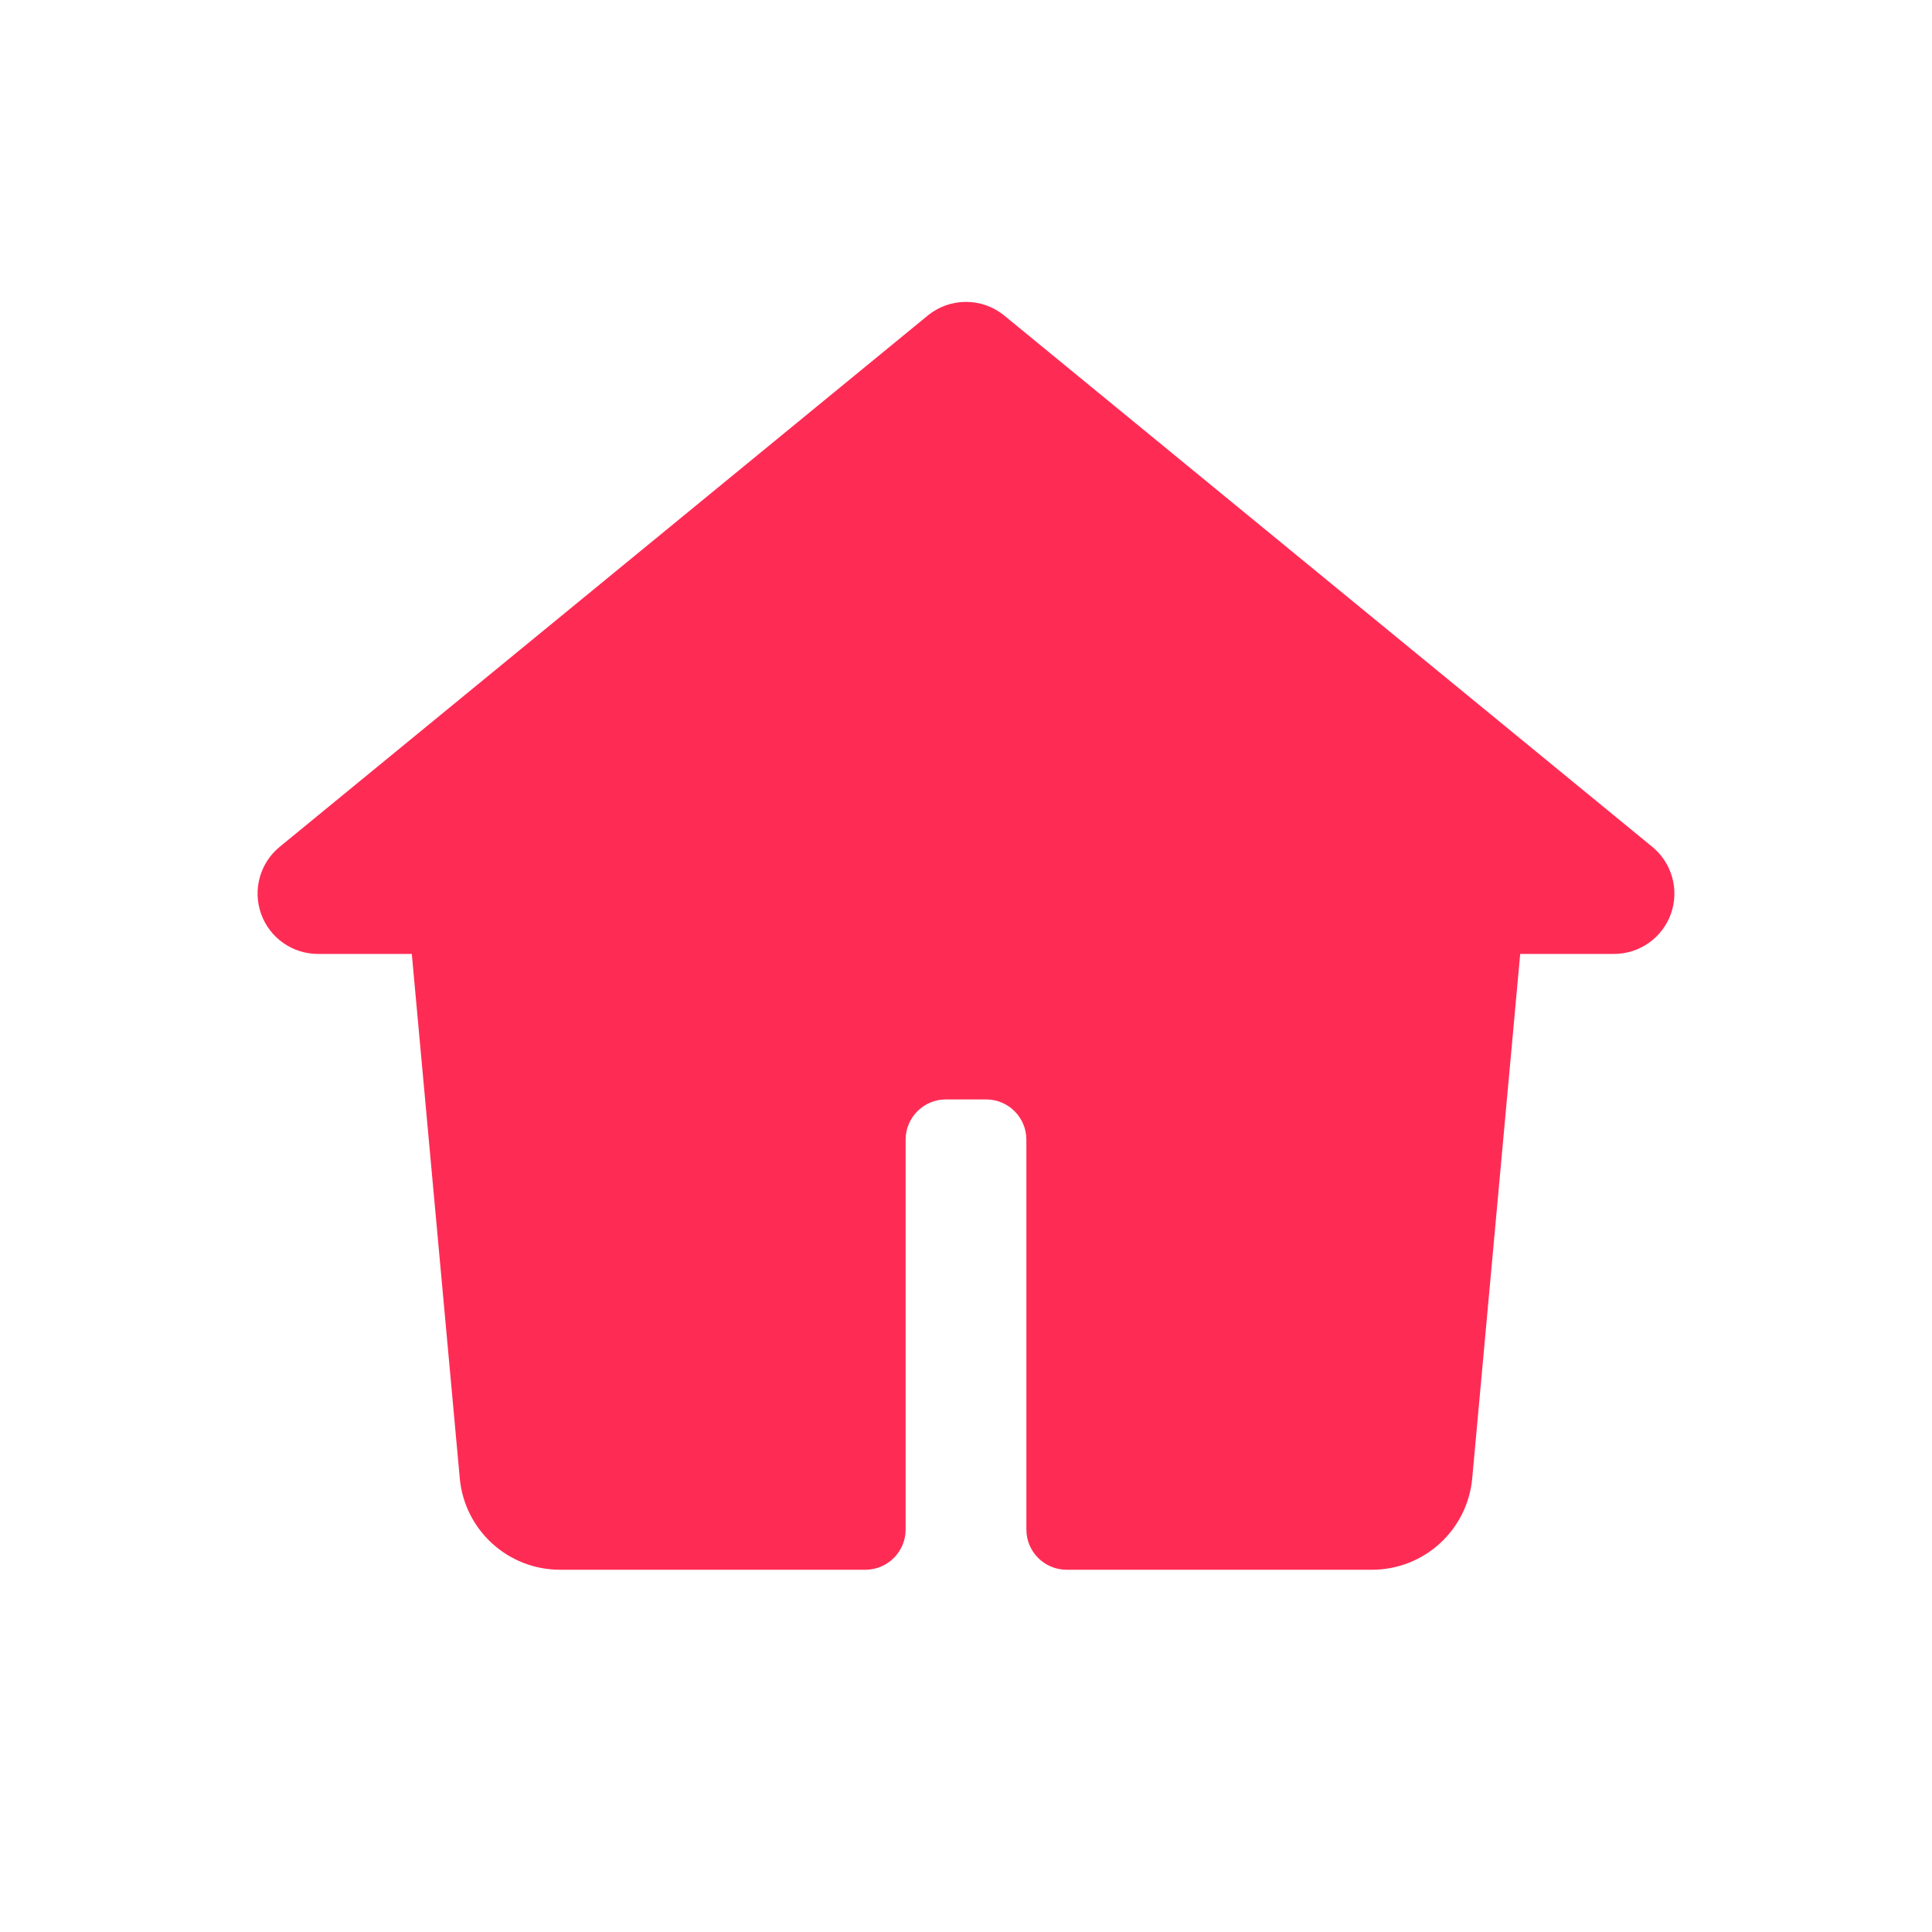
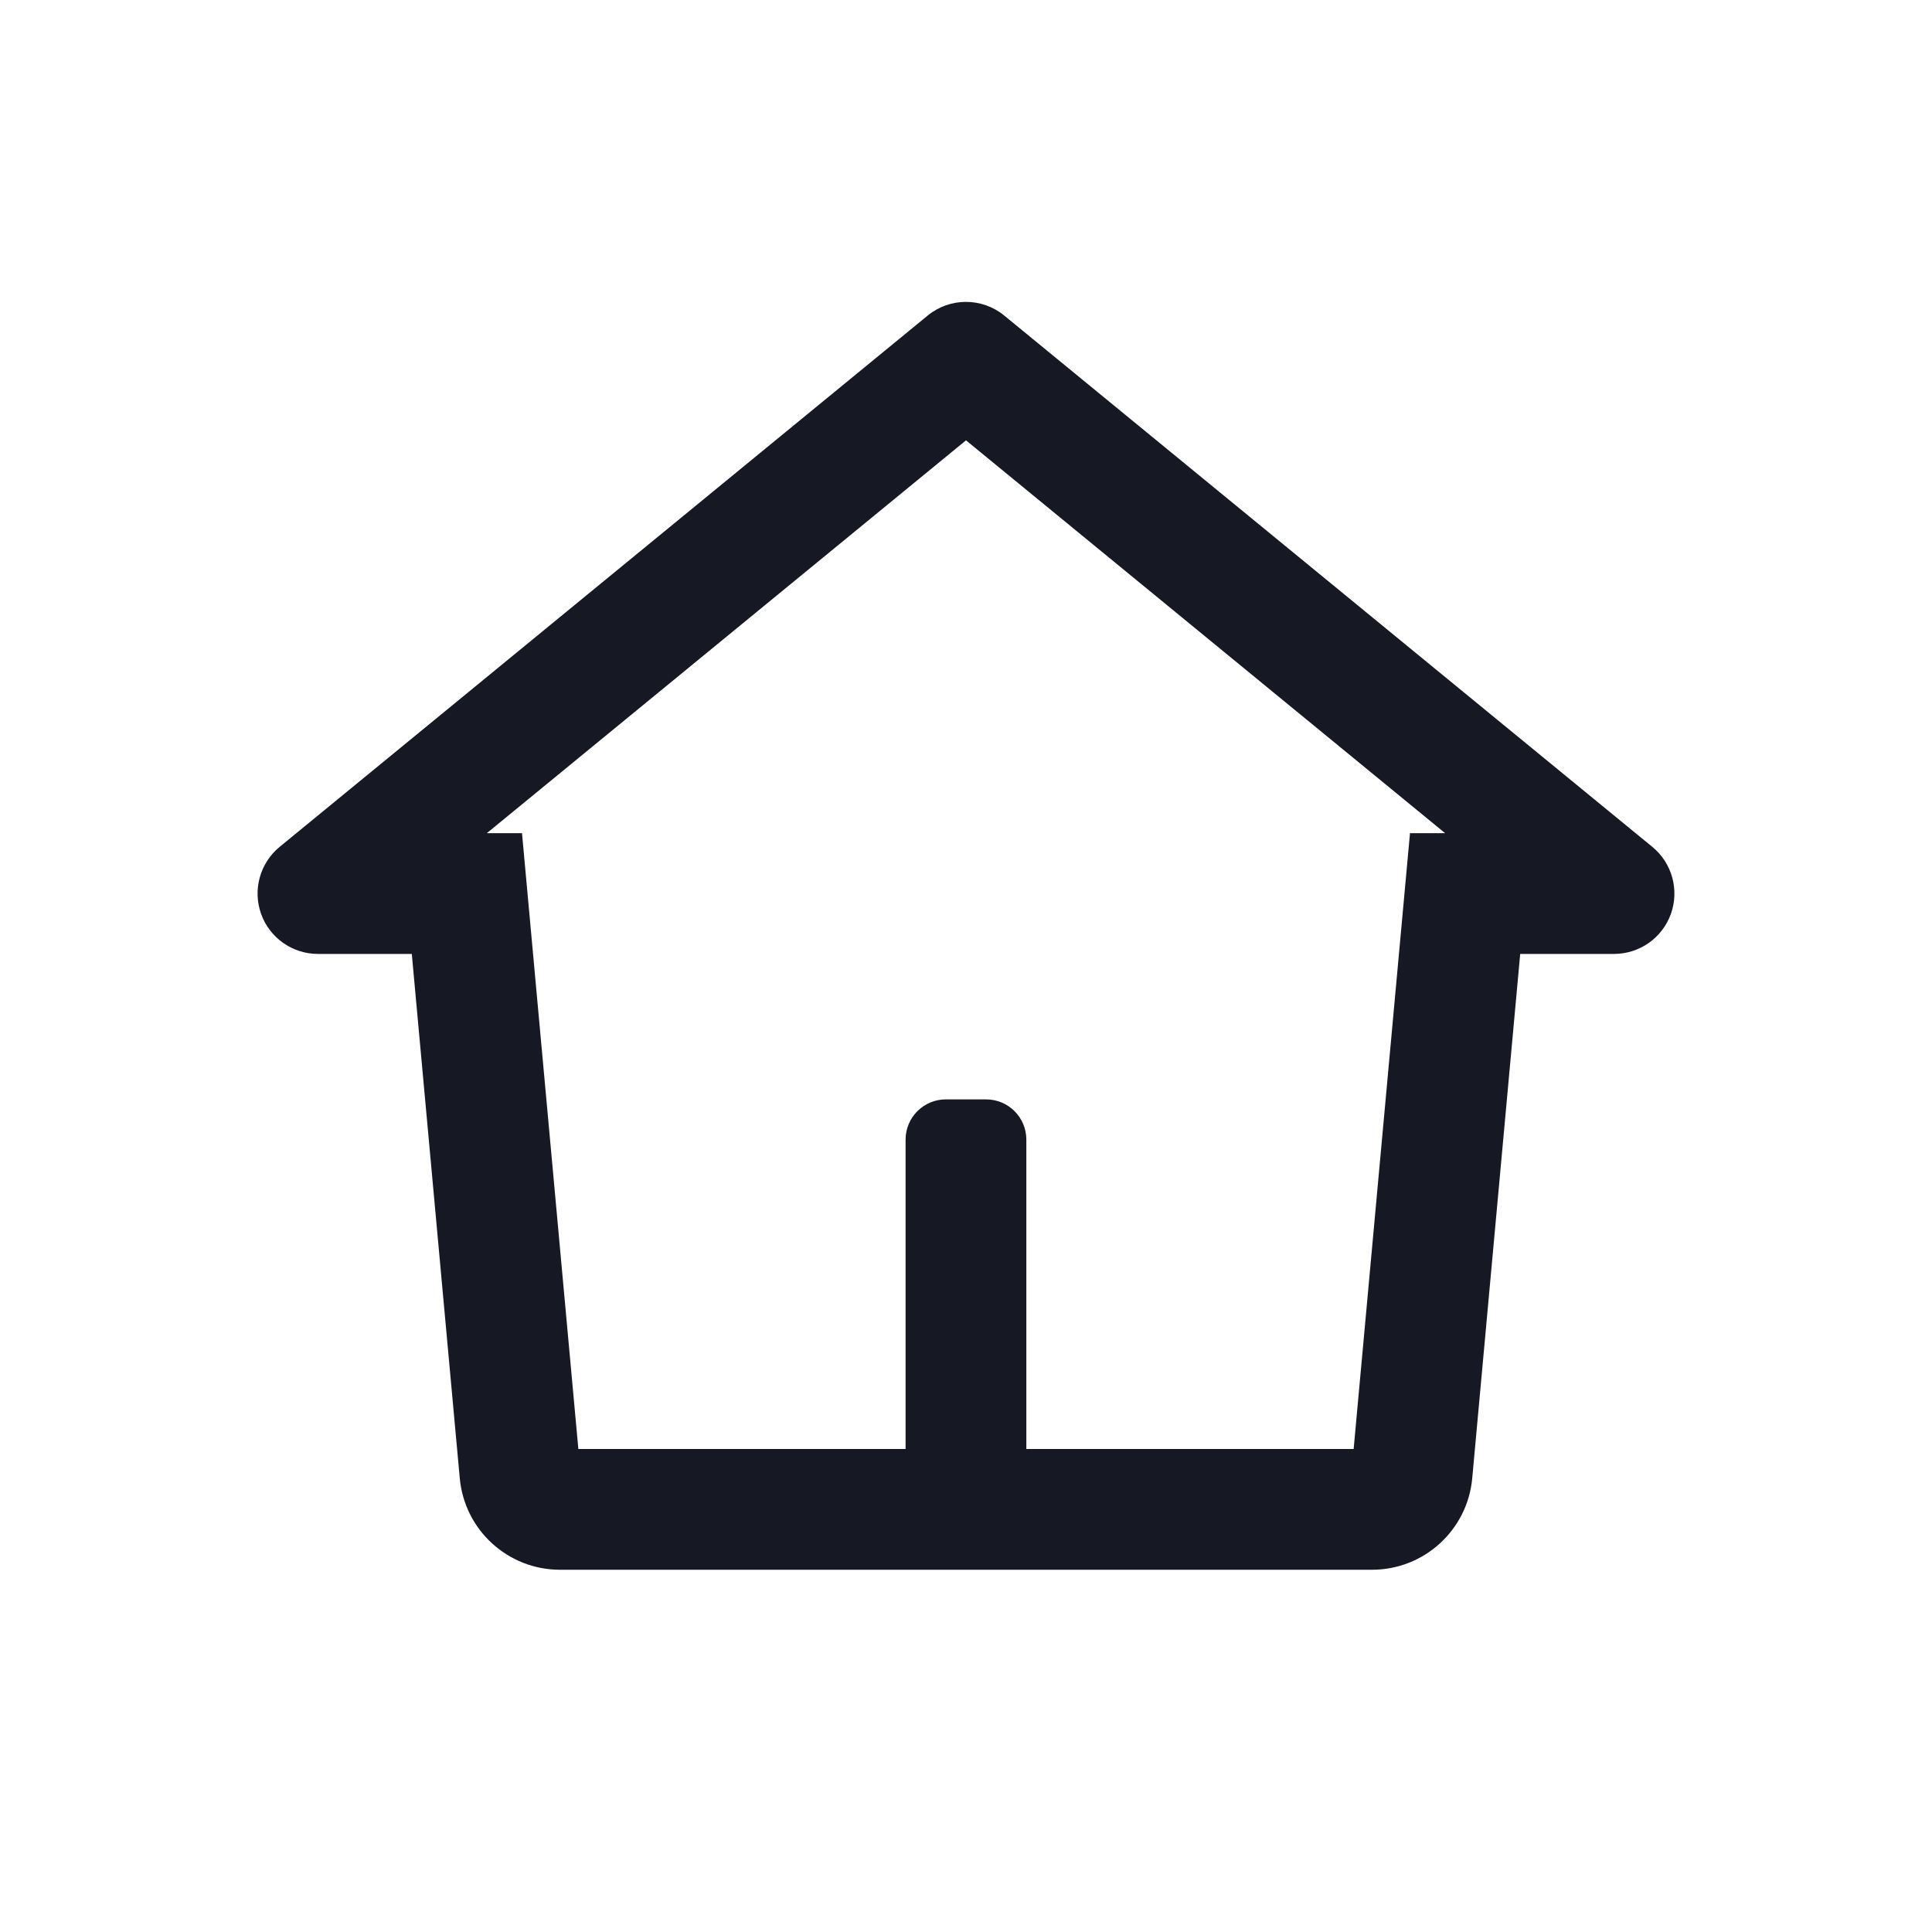
- <svg xmlns="http://www.w3.org/2000/svg" width="32" data-e2e="" height="32" viewBox="0 0 48 48" fill="rgba(254, 44, 85, 1)">
-   <path fill-rule="evenodd" clip-rule="evenodd" d="M24.951 7.84C24.398 7.387 23.601 7.387 23.049 7.84L6.948 21.04C6.458 21.442 6.274 22.108 6.487 22.705C6.7 23.302 7.266 23.7 7.899 23.7H10.231L11.423 36.728C11.541 38.015 12.62 39 13.913 39H21.5C22.052 39 22.5 38.552 22.5 38V28.315C22.5 27.763 22.948 27.315 23.5 27.315H24.5C25.052 27.315 25.5 27.763 25.5 28.315V38C25.5 38.552 25.948 39 26.5 39H34.087C35.38 39 36.459 38.015 36.577 36.728L37.769 23.7H40.1C40.734 23.7 41.299 23.302 41.513 22.705C41.726 22.108 41.541 21.442 41.051 21.04L24.951 7.84Z" />
+ <svg xmlns="http://www.w3.org/2000/svg" width="32" data-e2e="" height="32" viewBox="0 0 48 48" fill="rgba(22, 24, 35, 1)">
+   <path fill-rule="evenodd" clip-rule="evenodd" d="M23.048 7.84C23.601 7.387 24.398 7.387 24.95 7.84L41.051 21.04C41.541 21.442 41.726 22.108 41.513 22.705C41.299 23.302 40.734 23.7 40.1 23.7H37.769L36.577 36.728C36.459 38.015 35.38 39 34.087 39H13.913C12.62 39 11.541 38.015 11.423 36.728L10.231 23.7H7.899C7.266 23.7 6.7 23.302 6.487 22.705C6.274 22.108 6.458 21.442 6.948 21.04L23.048 7.84ZM24 10.94L12.095 20.7H12.969L14.369 36H22.499V28.314C22.499 27.762 22.947 27.314 23.499 27.314H24.499C25.052 27.314 25.499 27.762 25.499 28.314V36H33.631L35.031 20.7H35.904L24 10.94Z" />
</svg>
